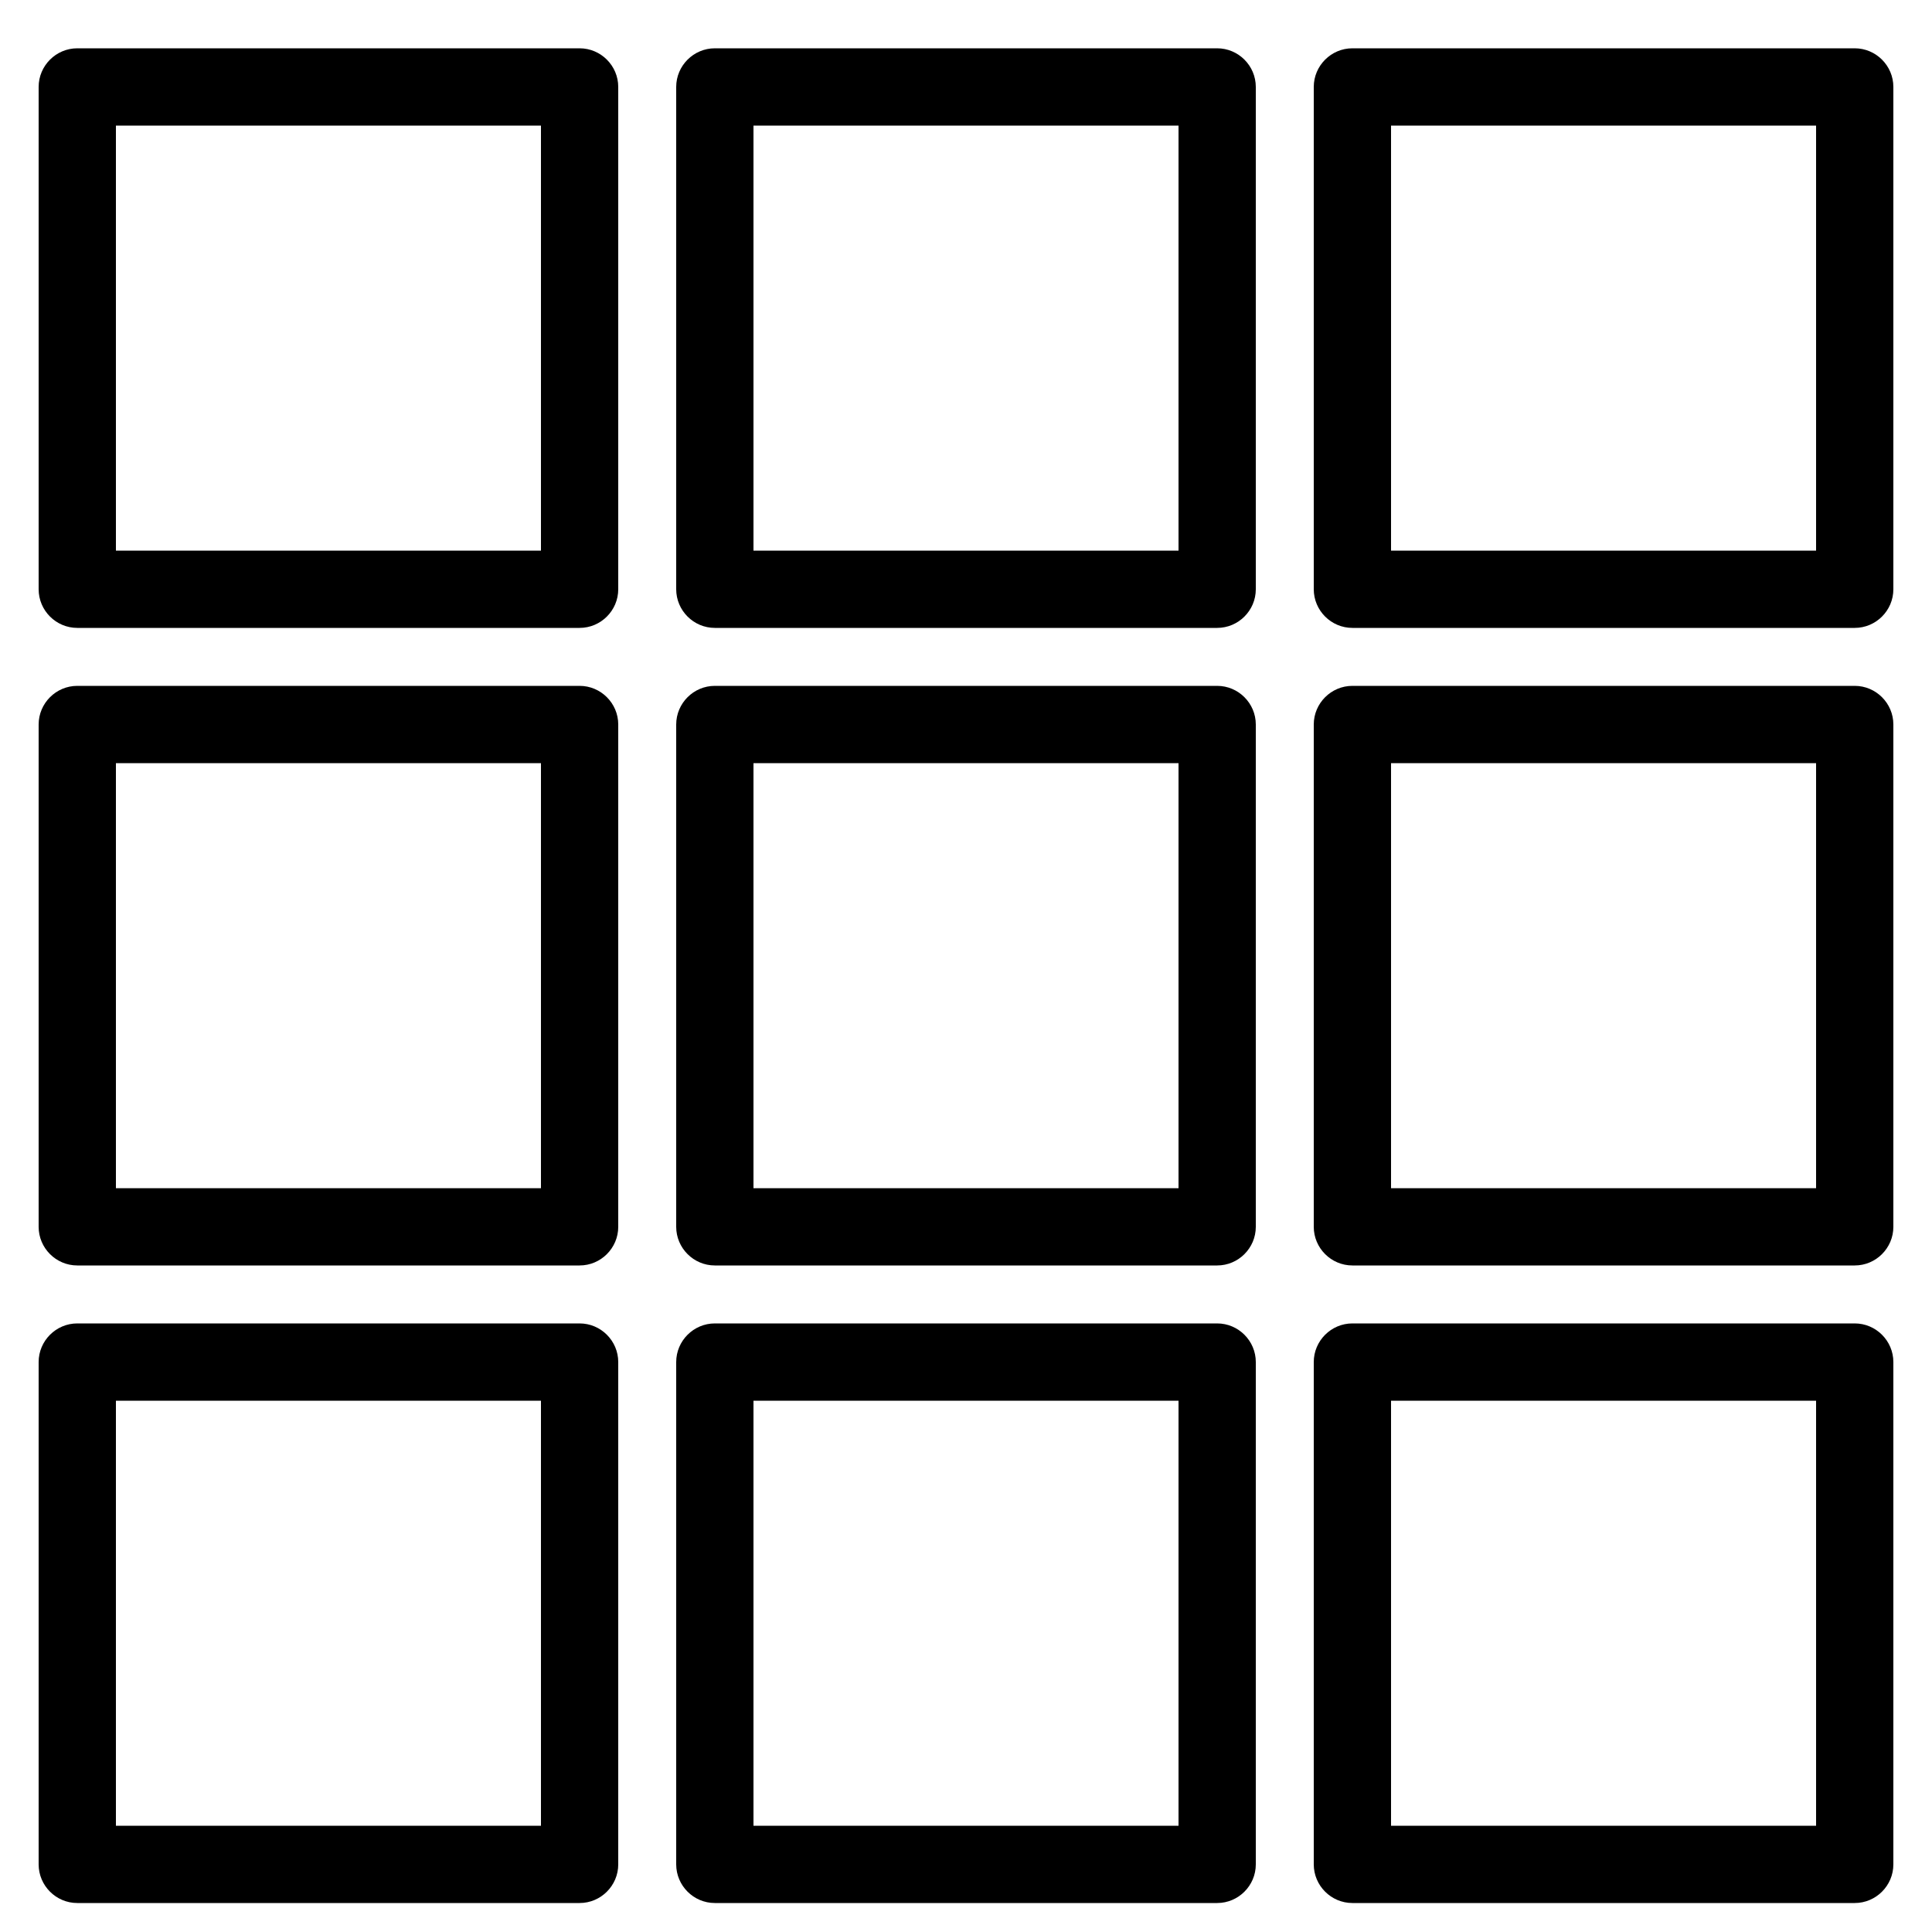
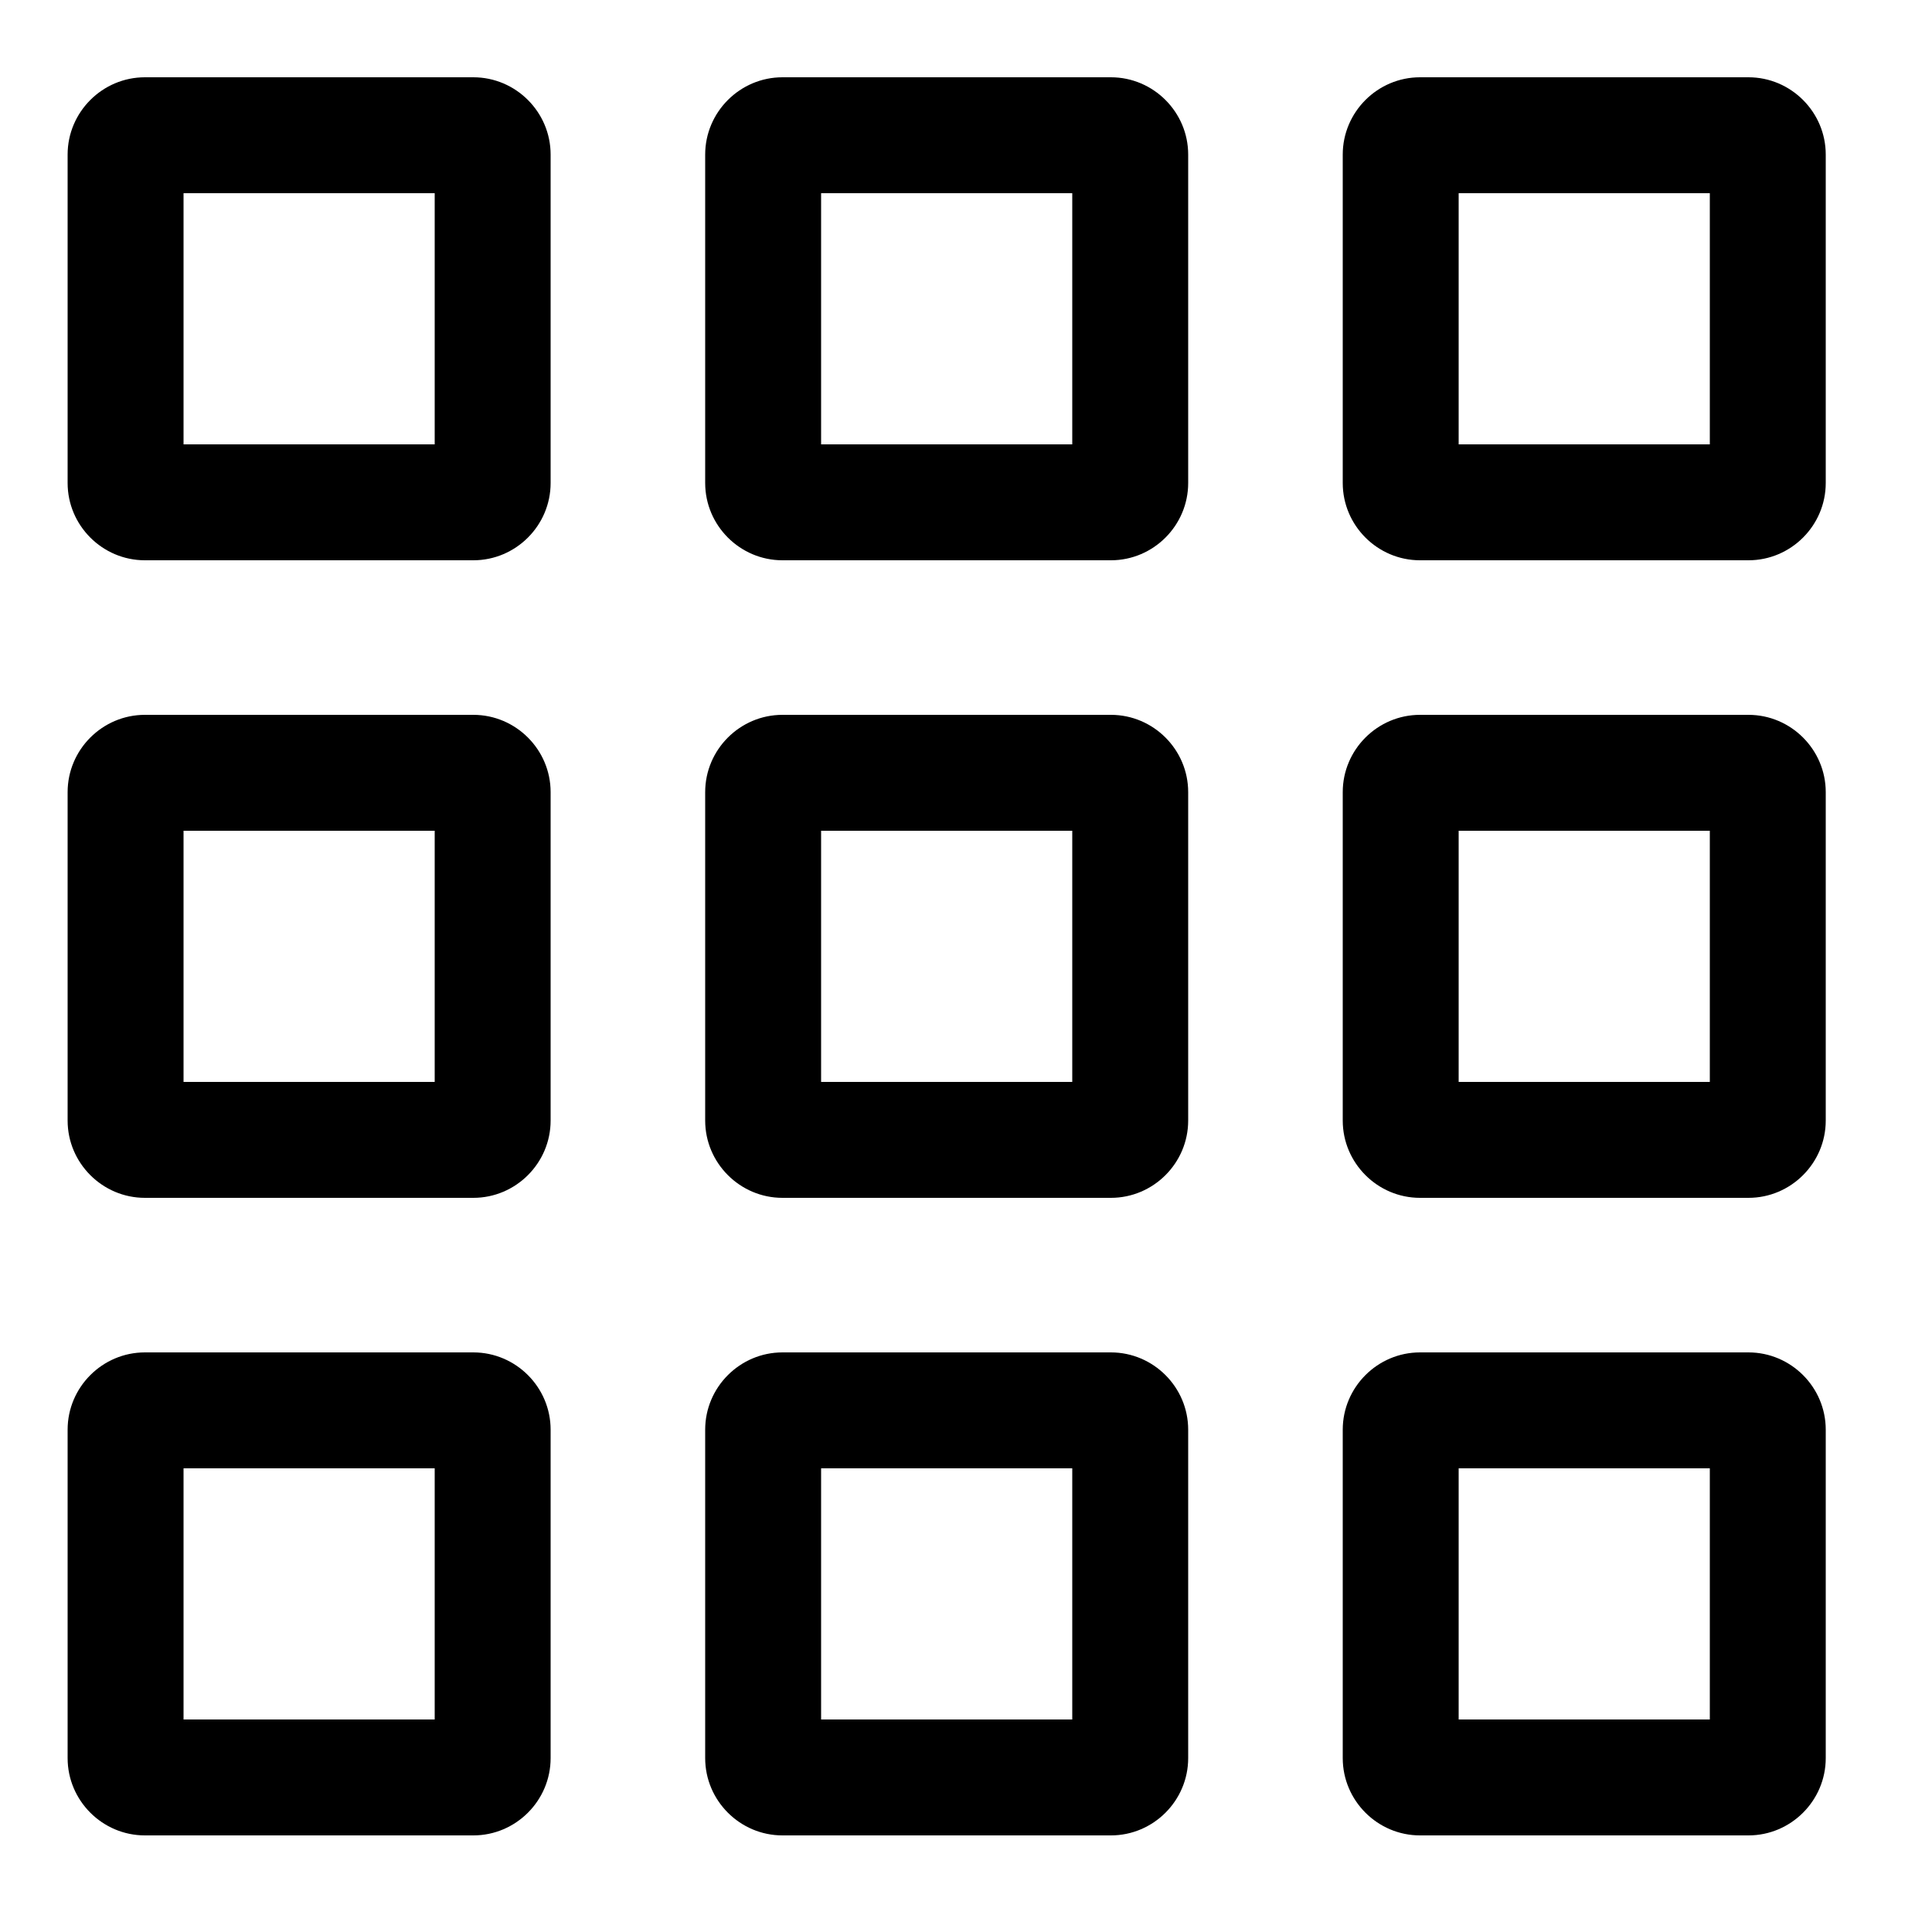
<svg xmlns="http://www.w3.org/2000/svg" id="Layer_1" viewBox="0 0 100 100">
  <style>.st0{stroke:#000;stroke-width:4;stroke-linecap:round;stroke-linejoin:round;stroke-miterlimit:10}.st0,.st1{fill:none}</style>
-   <path d="M28 6.5v22H6v-22h22m2-4H4c-1.1 0-2 .9-2 2v26c0 1.1.9 2 2 2h26c1.1 0 2-.9 2-2v-26c0-1.1-.9-2-2-2zm31 4v22H39v-22h22m2-4H37c-1.1 0-2 .9-2 2v26c0 1.1.9 2 2 2h26c1.1 0 2-.9 2-2v-26c0-1.1-.9-2-2-2zm31 4v22H72v-22h22m2-4H70c-1.1 0-2 .9-2 2v26c0 1.1.9 2 2 2h26c1.1 0 2-.9 2-2v-26c0-1.1-.9-2-2-2zm-68 37v22H6v-22h22m2-4H4c-1.1 0-2 .9-2 2v26c0 1.1.9 2 2 2h26c1.1 0 2-.9 2-2v-26c0-1.1-.9-2-2-2zm31 4v22H39v-22h22m2-4H37c-1.1 0-2 .9-2 2v26c0 1.1.9 2 2 2h26c1.1 0 2-.9 2-2v-26c0-1.1-.9-2-2-2zm31 4v22H72v-22h22m2-4H70c-1.1 0-2 .9-2 2v26c0 1.1.9 2 2 2h26c1.1 0 2-.9 2-2v-26c0-1.1-.9-2-2-2zm-68 37v22H6v-22h22m2-4H4c-1.1 0-2 .9-2 2v26c0 1.1.9 2 2 2h26c1.1 0 2-.9 2-2v-26c0-1.1-.9-2-2-2zm31 4v22H39v-22h22m2-4H37c-1.1 0-2 .9-2 2v26c0 1.1.9 2 2 2h26c1.1 0 2-.9 2-2v-26c0-1.1-.9-2-2-2zm31 4v22H72v-22h22m2-4H70c-1.1 0-2 .9-2 2v26c0 1.1.9 2 2 2h26c1.1 0 2-.9 2-2v-26c0-1.1-.9-2-2-2z" />
+   <path d="M22.5 10v13h-13V10h13m2-6h-17c-2.2 0-4 1.8-4 4v17c0 2.2 1.8 4 4 4h17c2.2 0 4-1.8 4-4V8c0-2.2-1.8-4-4-4zm31 6v13h-13V10h13m2-6h-17c-2.2 0-4 1.8-4 4v17c0 2.2 1.8 4 4 4h17c2.2 0 4-1.8 4-4V8c0-2.2-1.8-4-4-4zm31 6v13h-13V10h13m2-6h-17c-2.2 0-4 1.8-4 4v17c0 2.2 1.8 4 4 4h17c2.2 0 4-1.8 4-4V8c0-2.2-1.8-4-4-4zm-68 39v13h-13V43h13m2-6h-17c-2.2 0-4 1.8-4 4v17c0 2.2 1.8 4 4 4h17c2.2 0 4-1.8 4-4V41c0-2.2-1.8-4-4-4zm31 6v13h-13V43h13m2-6h-17c-2.2 0-4 1.8-4 4v17c0 2.2 1.8 4 4 4h17c2.2 0 4-1.8 4-4V41c0-2.2-1.8-4-4-4zm31 6v13h-13V43h13m2-6h-17c-2.2 0-4 1.8-4 4v17c0 2.2 1.8 4 4 4h17c2.2 0 4-1.8 4-4V41c0-2.2-1.8-4-4-4zm-68 39v13h-13V76h13m2-6h-17c-2.2 0-4 1.8-4 4v17c0 2.2 1.8 4 4 4h17c2.2 0 4-1.8 4-4V74c0-2.2-1.8-4-4-4zm31 6v13h-13V76h13m2-6h-17c-2.2 0-4 1.8-4 4v17c0 2.2 1.8 4 4 4h17c2.2 0 4-1.8 4-4V74c0-2.2-1.8-4-4-4zm31 6v13h-13V76h13m2-6h-17c-2.2 0-4 1.8-4 4v17c0 2.2 1.8 4 4 4h17c2.2 0 4-1.8 4-4V74c0-2.2-1.8-4-4-4z" />
</svg>
